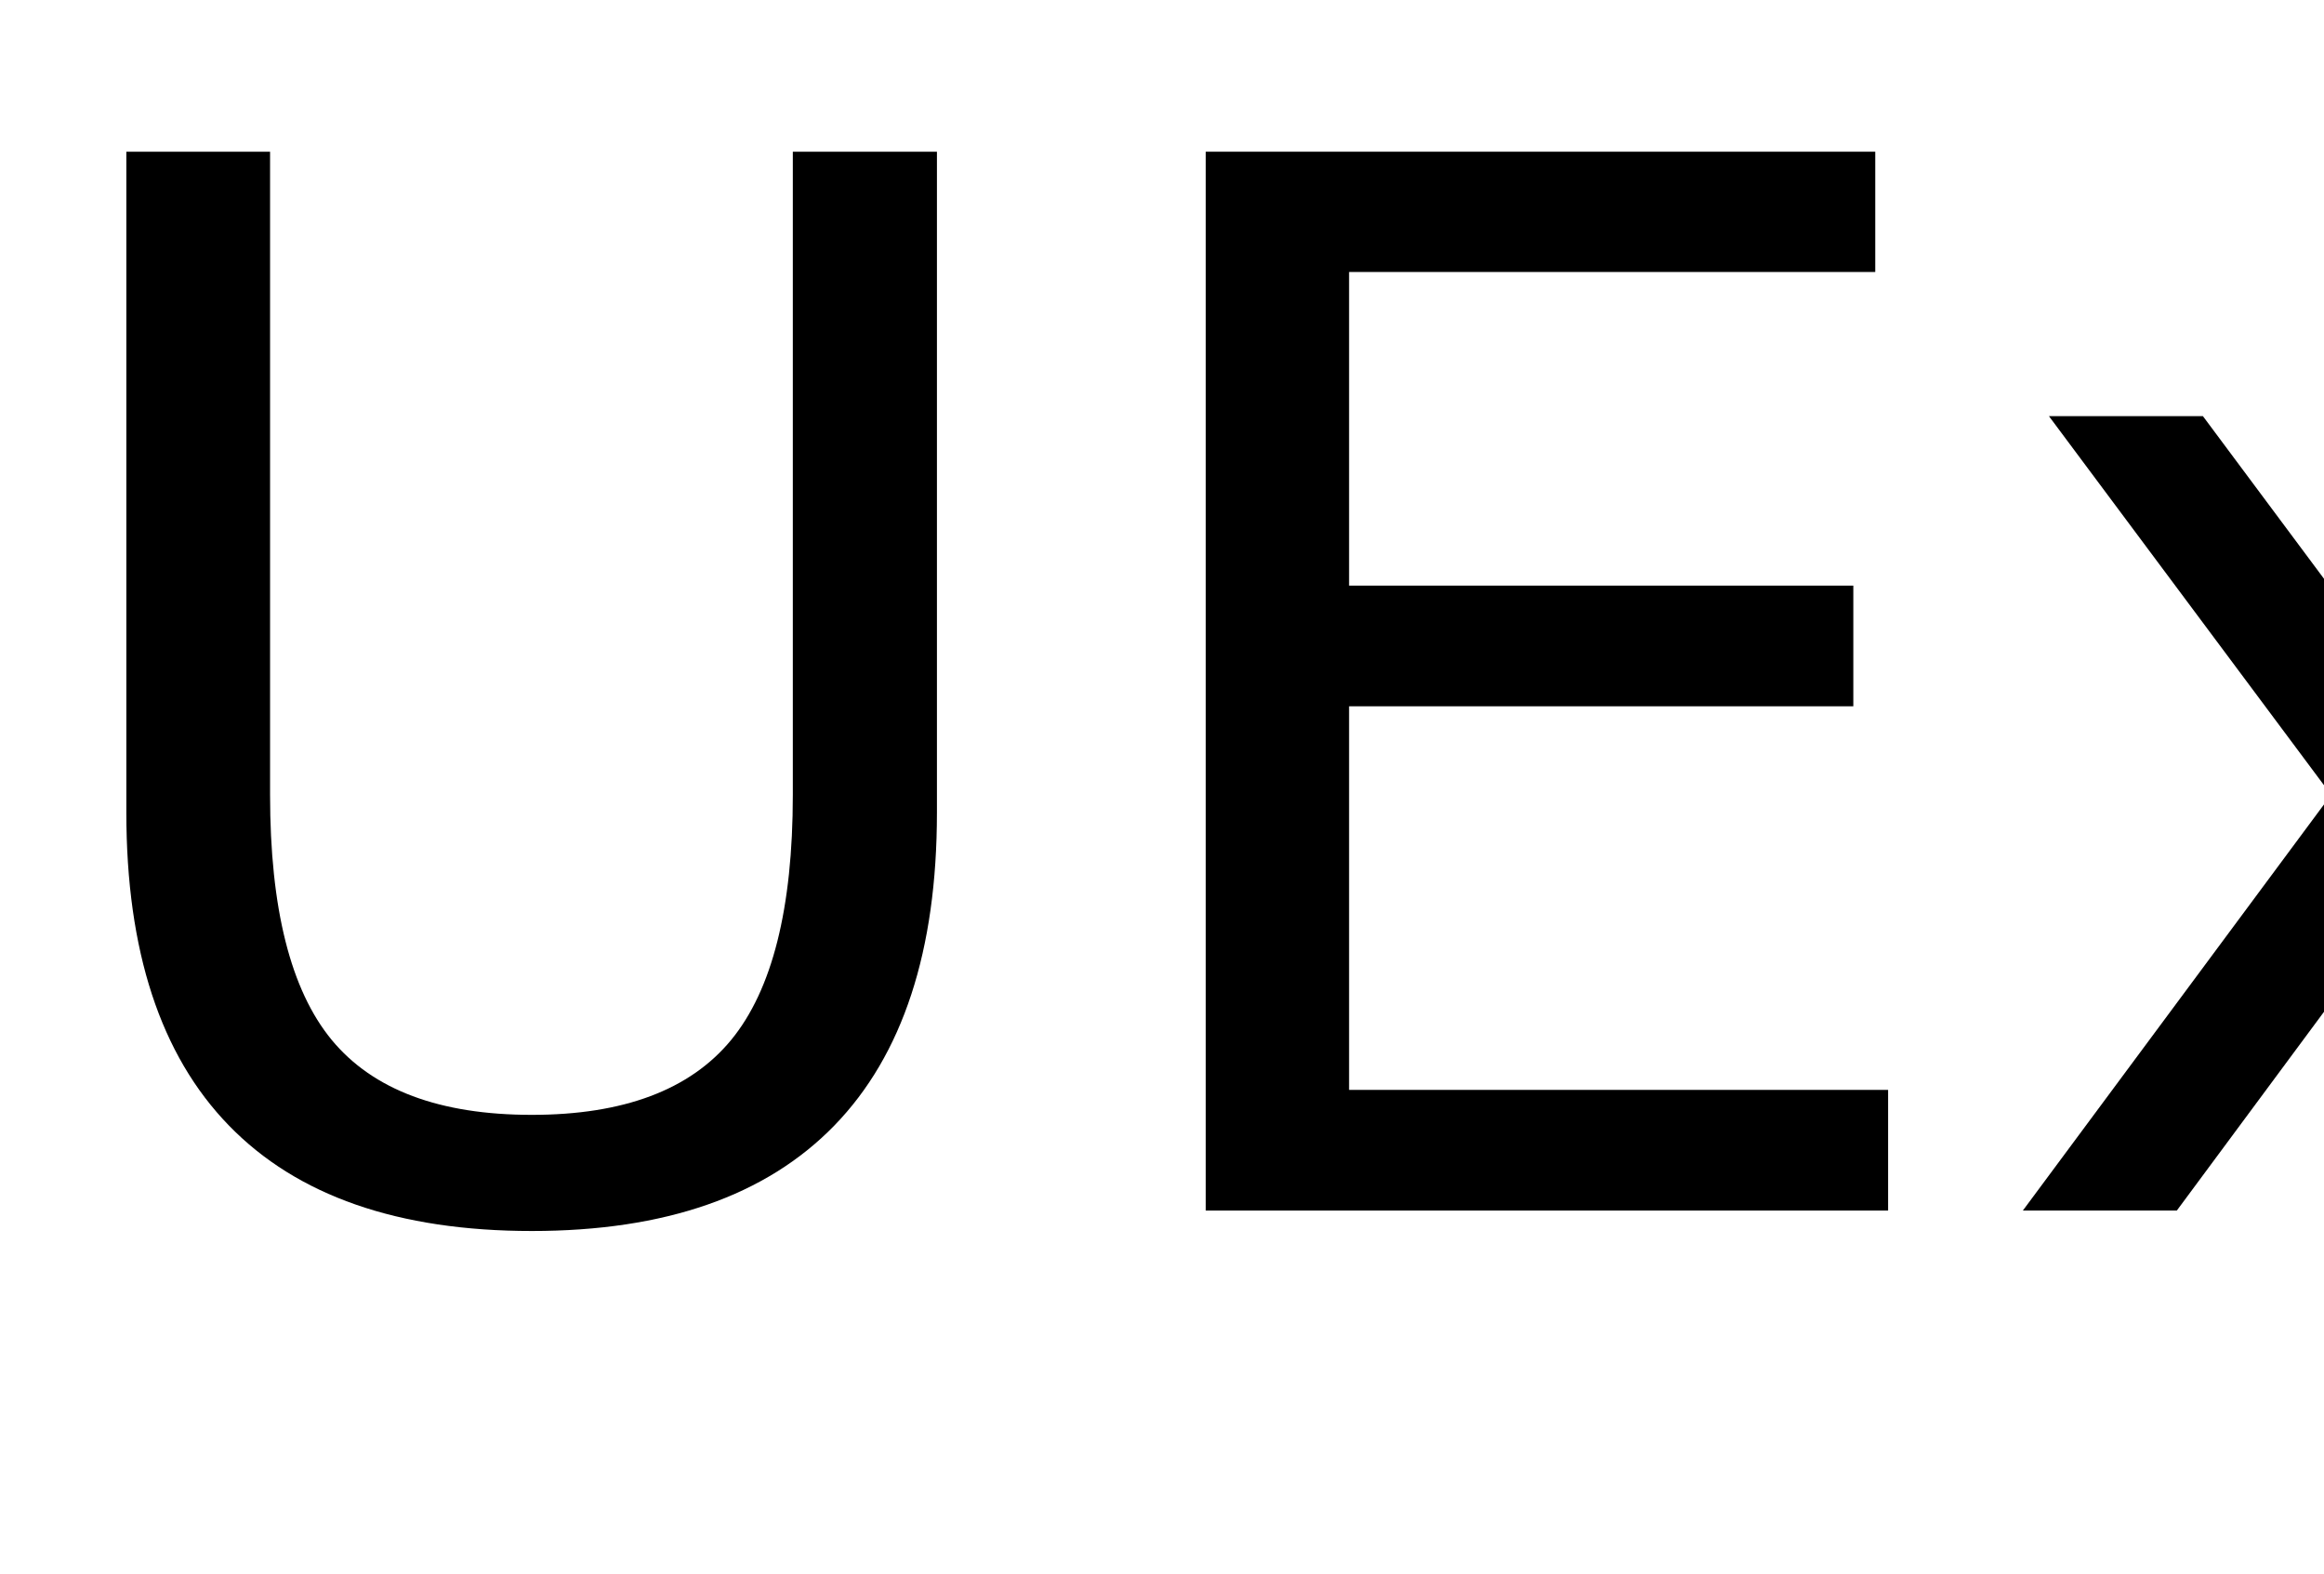
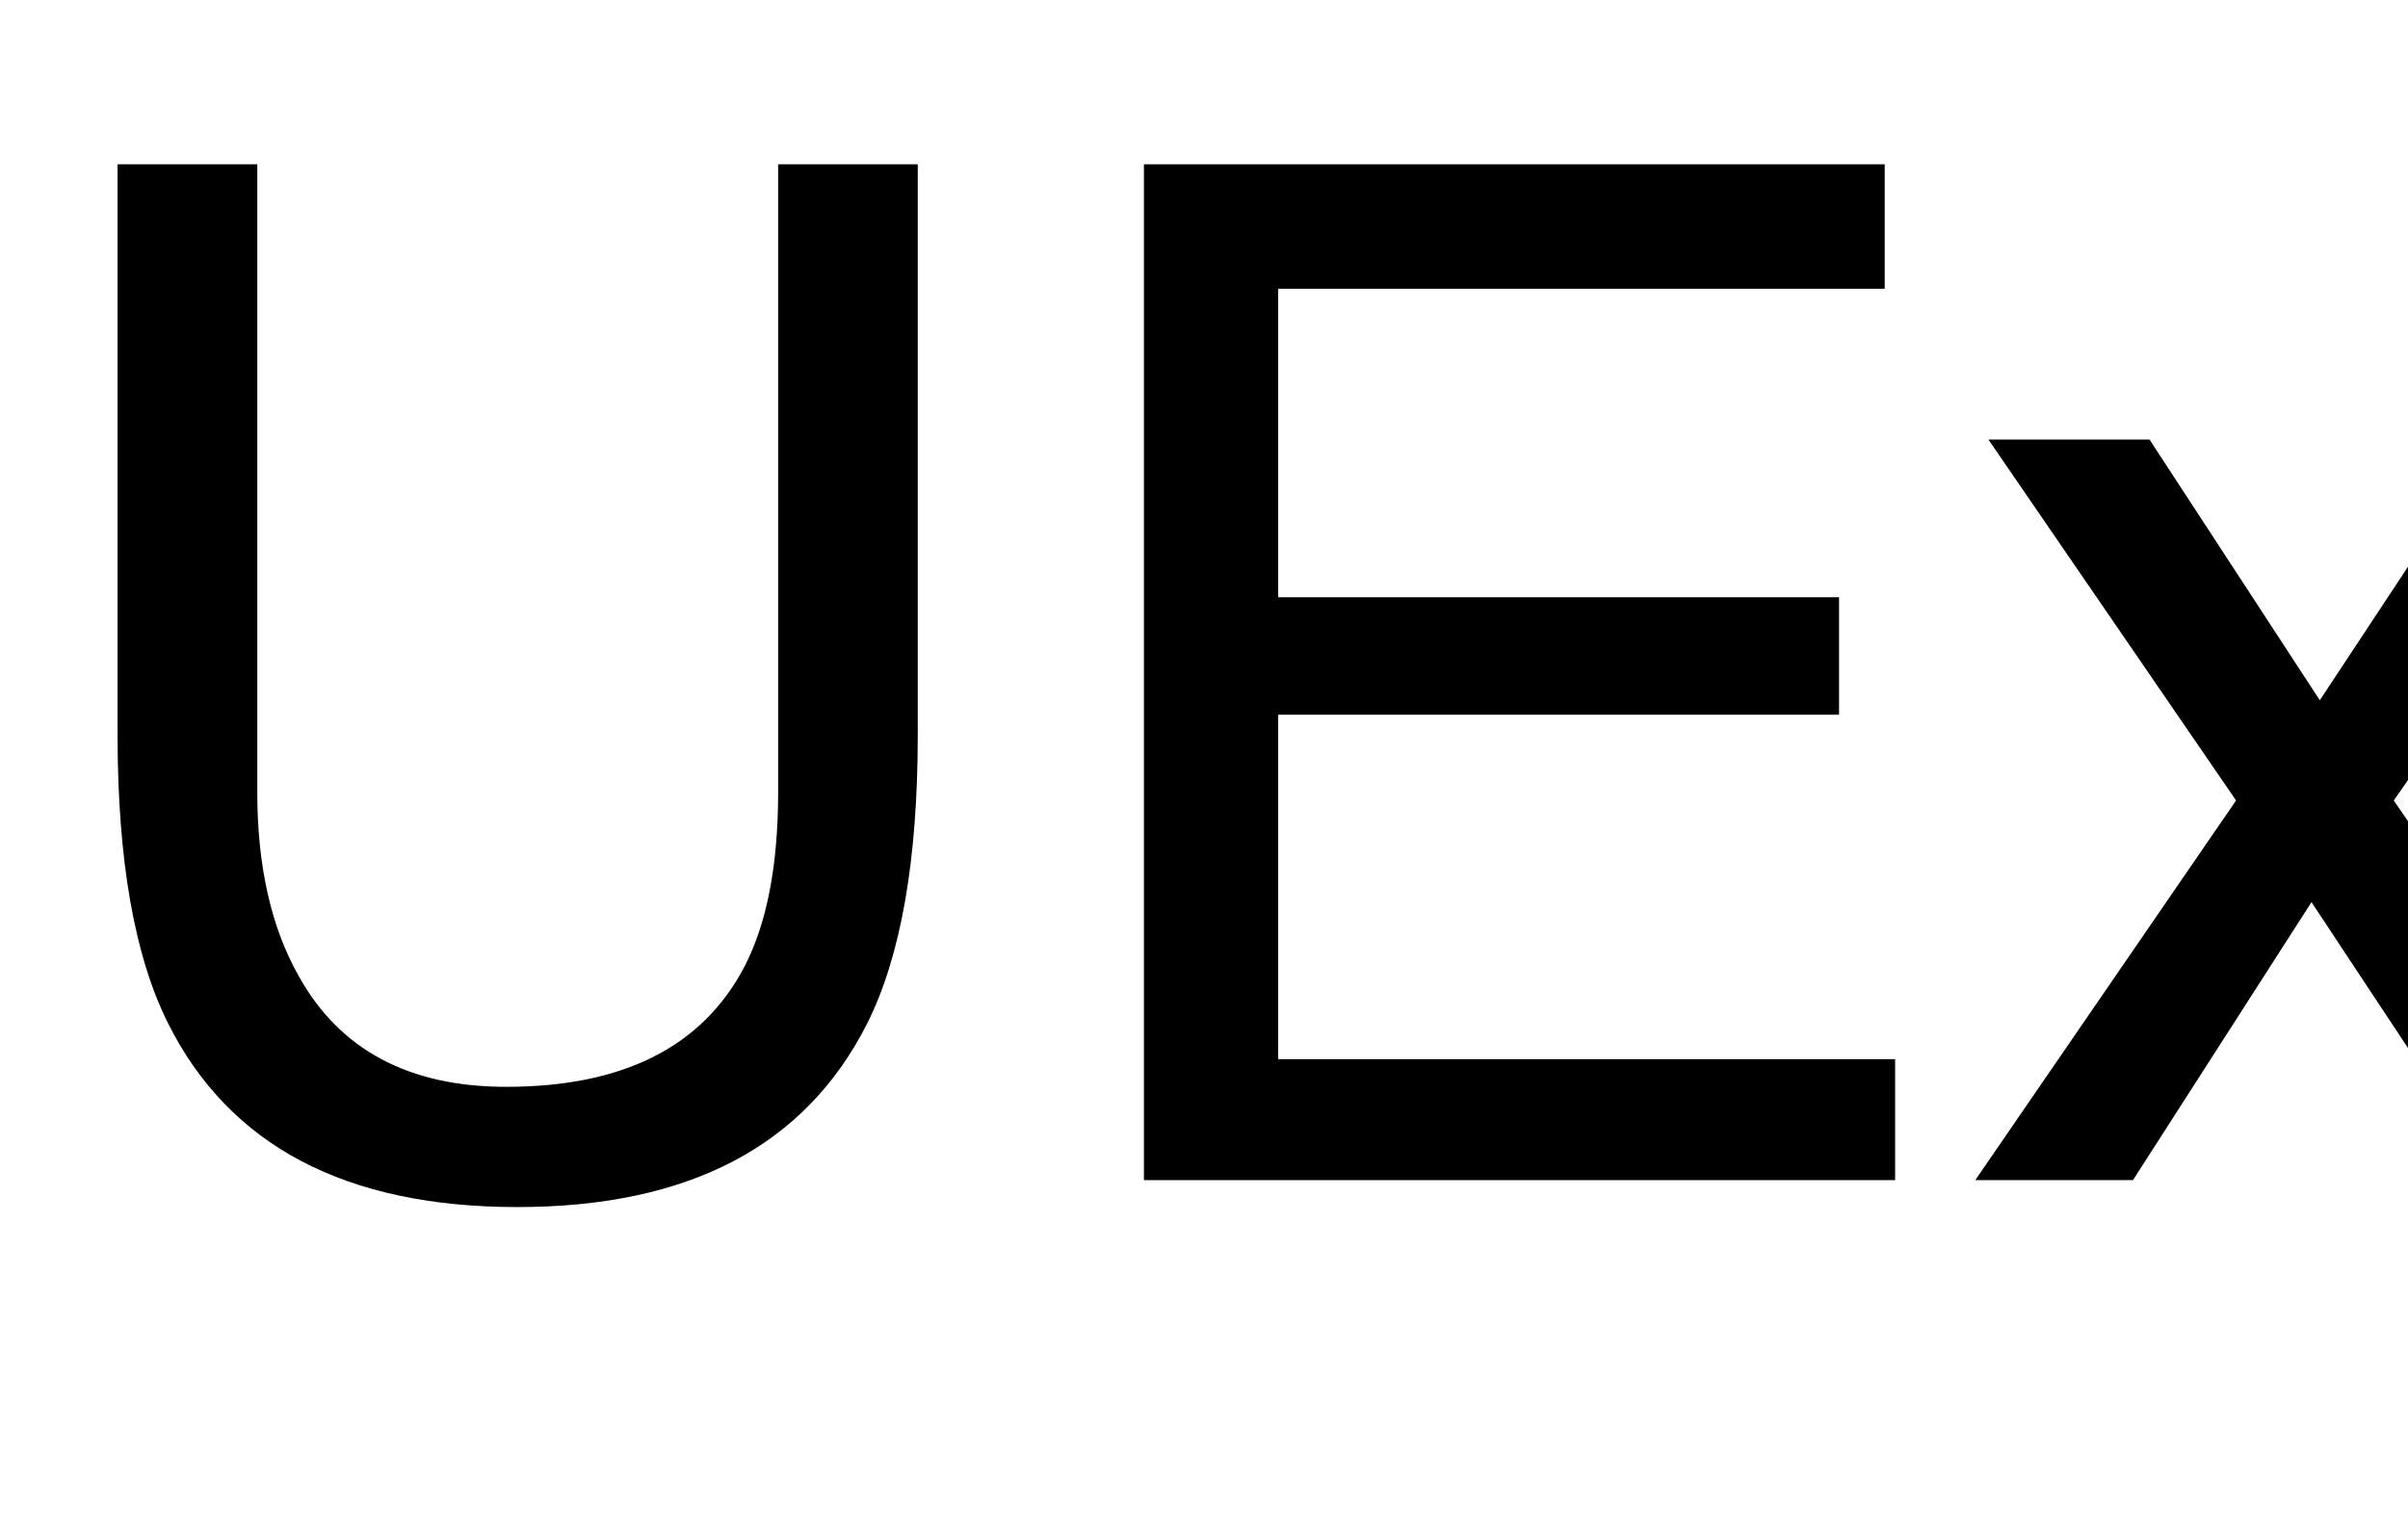
- <svg xmlns="http://www.w3.org/2000/svg" xmlns:xlink="http://www.w3.org/1999/xlink" width="96" height="65" viewBox="0 0 96 65">
+ <svg xmlns="http://www.w3.org/2000/svg" xmlns:xlink="http://www.w3.org/1999/xlink" width="102" height="65" viewBox="0 0 102 65">
  <defs>
    <g>
      <g id="glyph-0-0">
-         <path d="M 5.219 -43.734 L 11.156 -43.734 L 11.156 -17.172 C 11.156 -12.484 12.004 -9.109 13.703 -7.047 C 15.41 -4.984 18.164 -3.953 21.969 -3.953 C 25.758 -3.953 28.504 -4.984 30.203 -7.047 C 31.898 -9.109 32.75 -12.484 32.75 -17.172 L 32.75 -43.734 L 38.703 -43.734 L 38.703 -16.438 C 38.703 -10.727 37.289 -6.422 34.469 -3.516 C 31.645 -0.609 27.477 0.844 21.969 0.844 C 16.445 0.844 12.273 -0.609 9.453 -3.516 C 6.629 -6.422 5.219 -10.727 5.219 -16.438 Z M 5.219 -43.734 " />
+         <path d="M 10.898 -43.039 L 10.898 -16.438 C 10.898 -13.312 11.484 -10.711 12.656 -8.641 C 14.395 -5.516 17.324 -3.953 21.445 -3.953 C 26.387 -3.953 29.746 -5.645 31.523 -9.023 C 32.48 -10.859 32.961 -13.328 32.961 -16.438 L 32.961 -43.039 L 38.875 -43.039 L 38.875 -18.867 C 38.875 -13.574 38.164 -9.5 36.738 -6.648 C 34.121 -1.453 29.18 1.141 21.914 1.141 C 14.648 1.141 9.719 -1.453 7.117 -6.648 C 5.691 -9.5 4.98 -13.574 4.98 -18.867 L 4.98 -43.039 Z M 10.898 -43.039 " />
      </g>
      <g id="glyph-0-1">
-         <path d="M 5.891 -43.734 L 33.547 -43.734 L 33.547 -38.766 L 11.812 -38.766 L 11.812 -25.812 L 32.641 -25.812 L 32.641 -20.828 L 11.812 -20.828 L 11.812 -4.984 L 34.078 -4.984 L 34.078 0 L 5.891 0 Z M 5.891 -43.734 " />
+         <path d="M 5.125 -43.039 L 36.504 -43.039 L 36.504 -37.766 L 10.812 -37.766 L 10.812 -24.695 L 34.57 -24.695 L 34.57 -19.719 L 10.812 -19.719 L 10.812 -5.125 L 36.945 -5.125 L 36.945 0 L 5.125 0 Z M 5.125 -43.039 " />
      </g>
      <g id="glyph-0-2">
-         <path d="M 32.938 -32.812 L 21.062 -16.844 L 33.547 0 L 27.188 0 L 17.641 -12.891 L 8.094 0 L 1.734 0 L 14.469 -17.172 L 2.812 -32.812 L 9.172 -32.812 L 17.875 -21.125 L 26.578 -32.812 Z M 32.938 -32.812 " />
+         <path d="M 0.879 -31.375 L 7.703 -31.375 L 14.914 -20.332 L 22.207 -31.375 L 28.625 -31.23 L 18.047 -16.086 L 29.094 0 L 22.352 0 L 14.562 -11.777 L 7 0 L 0.32 0 L 11.367 -16.086 Z M 0.879 -31.375 " />
      </g>
    </g>
  </defs>
  <g fill="rgb(0%, 0%, 0%)" fill-opacity="1">
    <use xlink:href="#glyph-0-0" x="0" y="50" />
-     <use xlink:href="#glyph-0-1" x="43.916" y="50" />
-     <use xlink:href="#glyph-0-2" x="81.826" y="50" />
+     <use xlink:href="#glyph-0-1" x="43.33" y="50" />
+     <use xlink:href="#glyph-0-2" x="83.35" y="50" />
  </g>
</svg>
